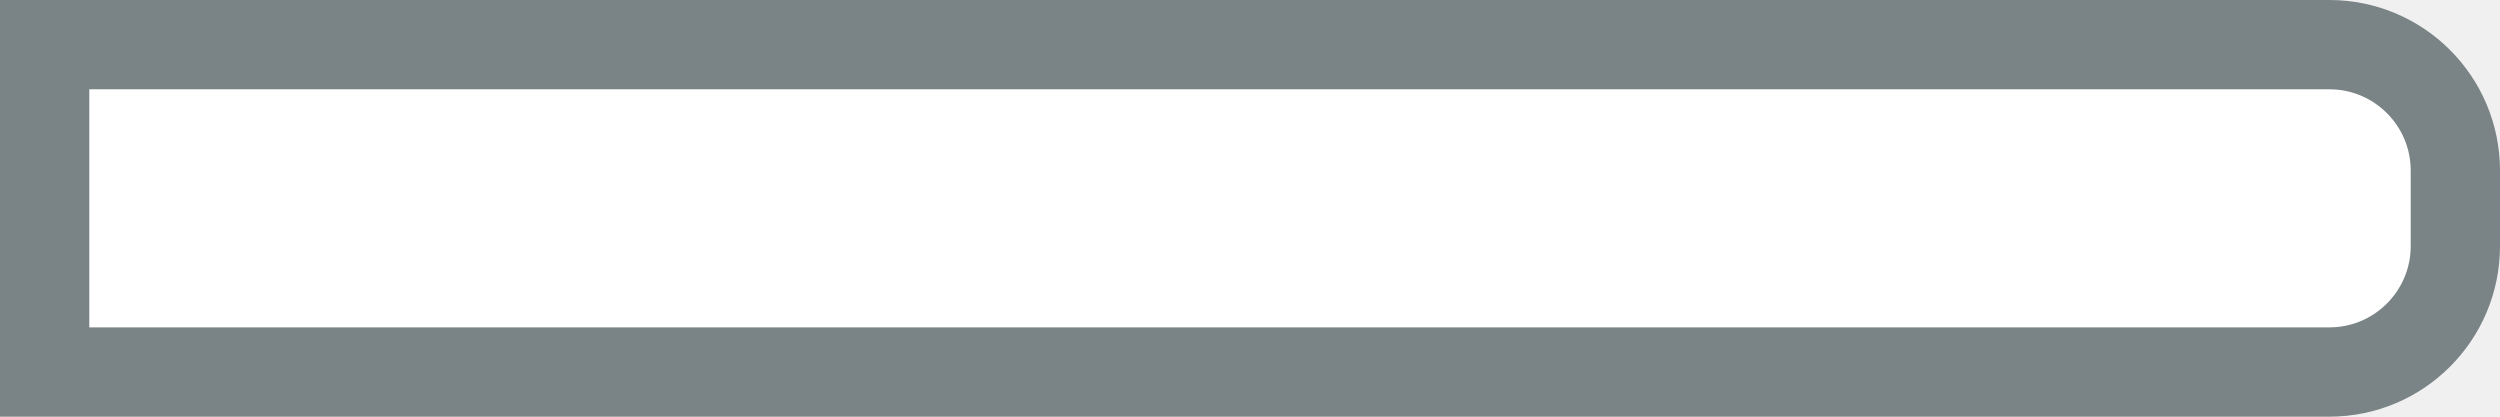
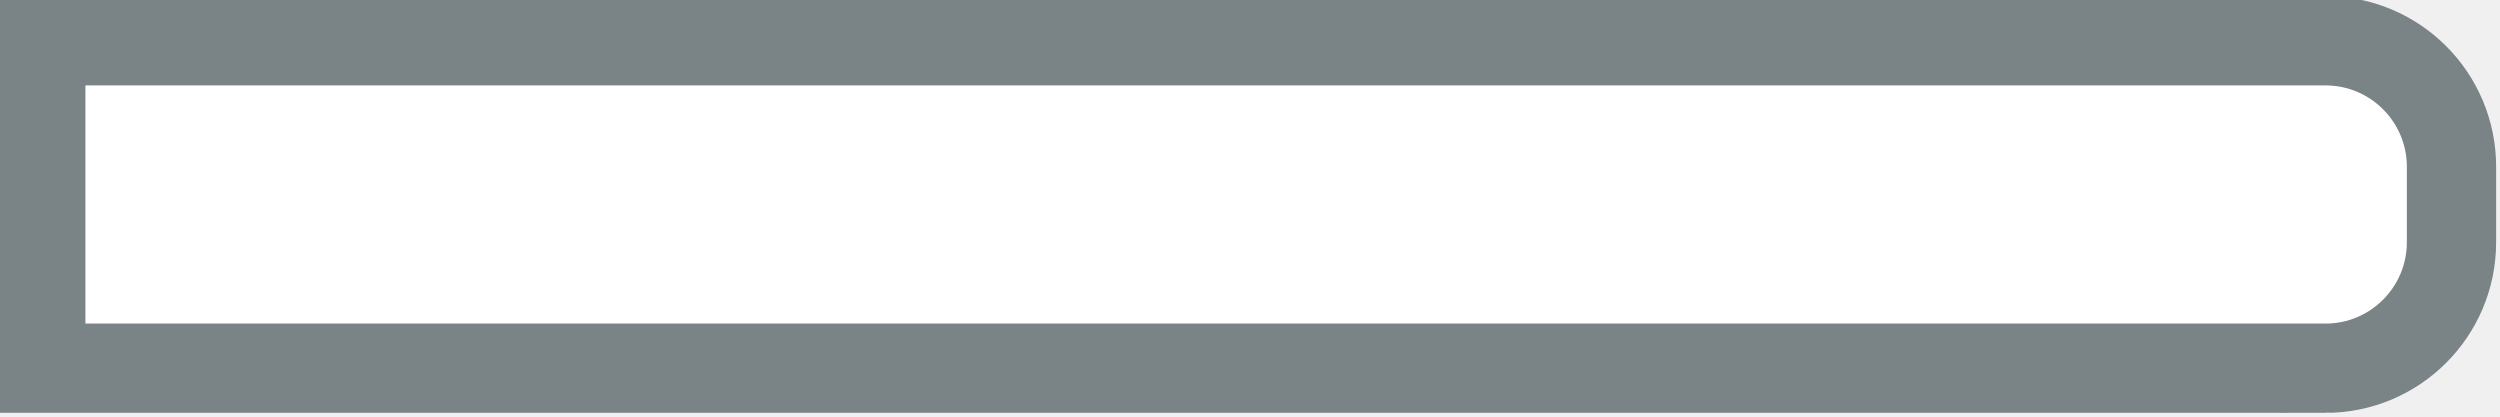
<svg xmlns="http://www.w3.org/2000/svg" width="42mm" height="7mm" viewBox="0 0 42 7" version="1.1" id="svg1" xml:space="preserve">
  <defs id="defs1" />
  <g id="layer1">
-     <path style="fill:#ffffff;fill-opacity:1;stroke:#7a8385;stroke-width:1.5;stroke-dasharray:none;stroke-opacity:1" d="M 39.133,6.25 0.75,6.25 V 0.75 H 39.133 A 2.117,2.117 45 0 1 41.25,2.867 V 4.133 A 2.117,2.117 135 0 1 39.133,6.25 Z" id="path1-5" />
+     <path style="fill:#ffffff;fill-opacity:1;stroke:#7a8385;stroke-width:1.5;stroke-dasharray:none;stroke-opacity:1" d="M 39.068,6.185 H 0.685 V 0.685 H 39.068 c 1.169,-2.2e-7 2.117,0.948 2.117,2.117 v 1.267 c 0,1.169 -0.948,2.117 -2.117,2.117 z" id="path1-5" />
  </g>
</svg>
